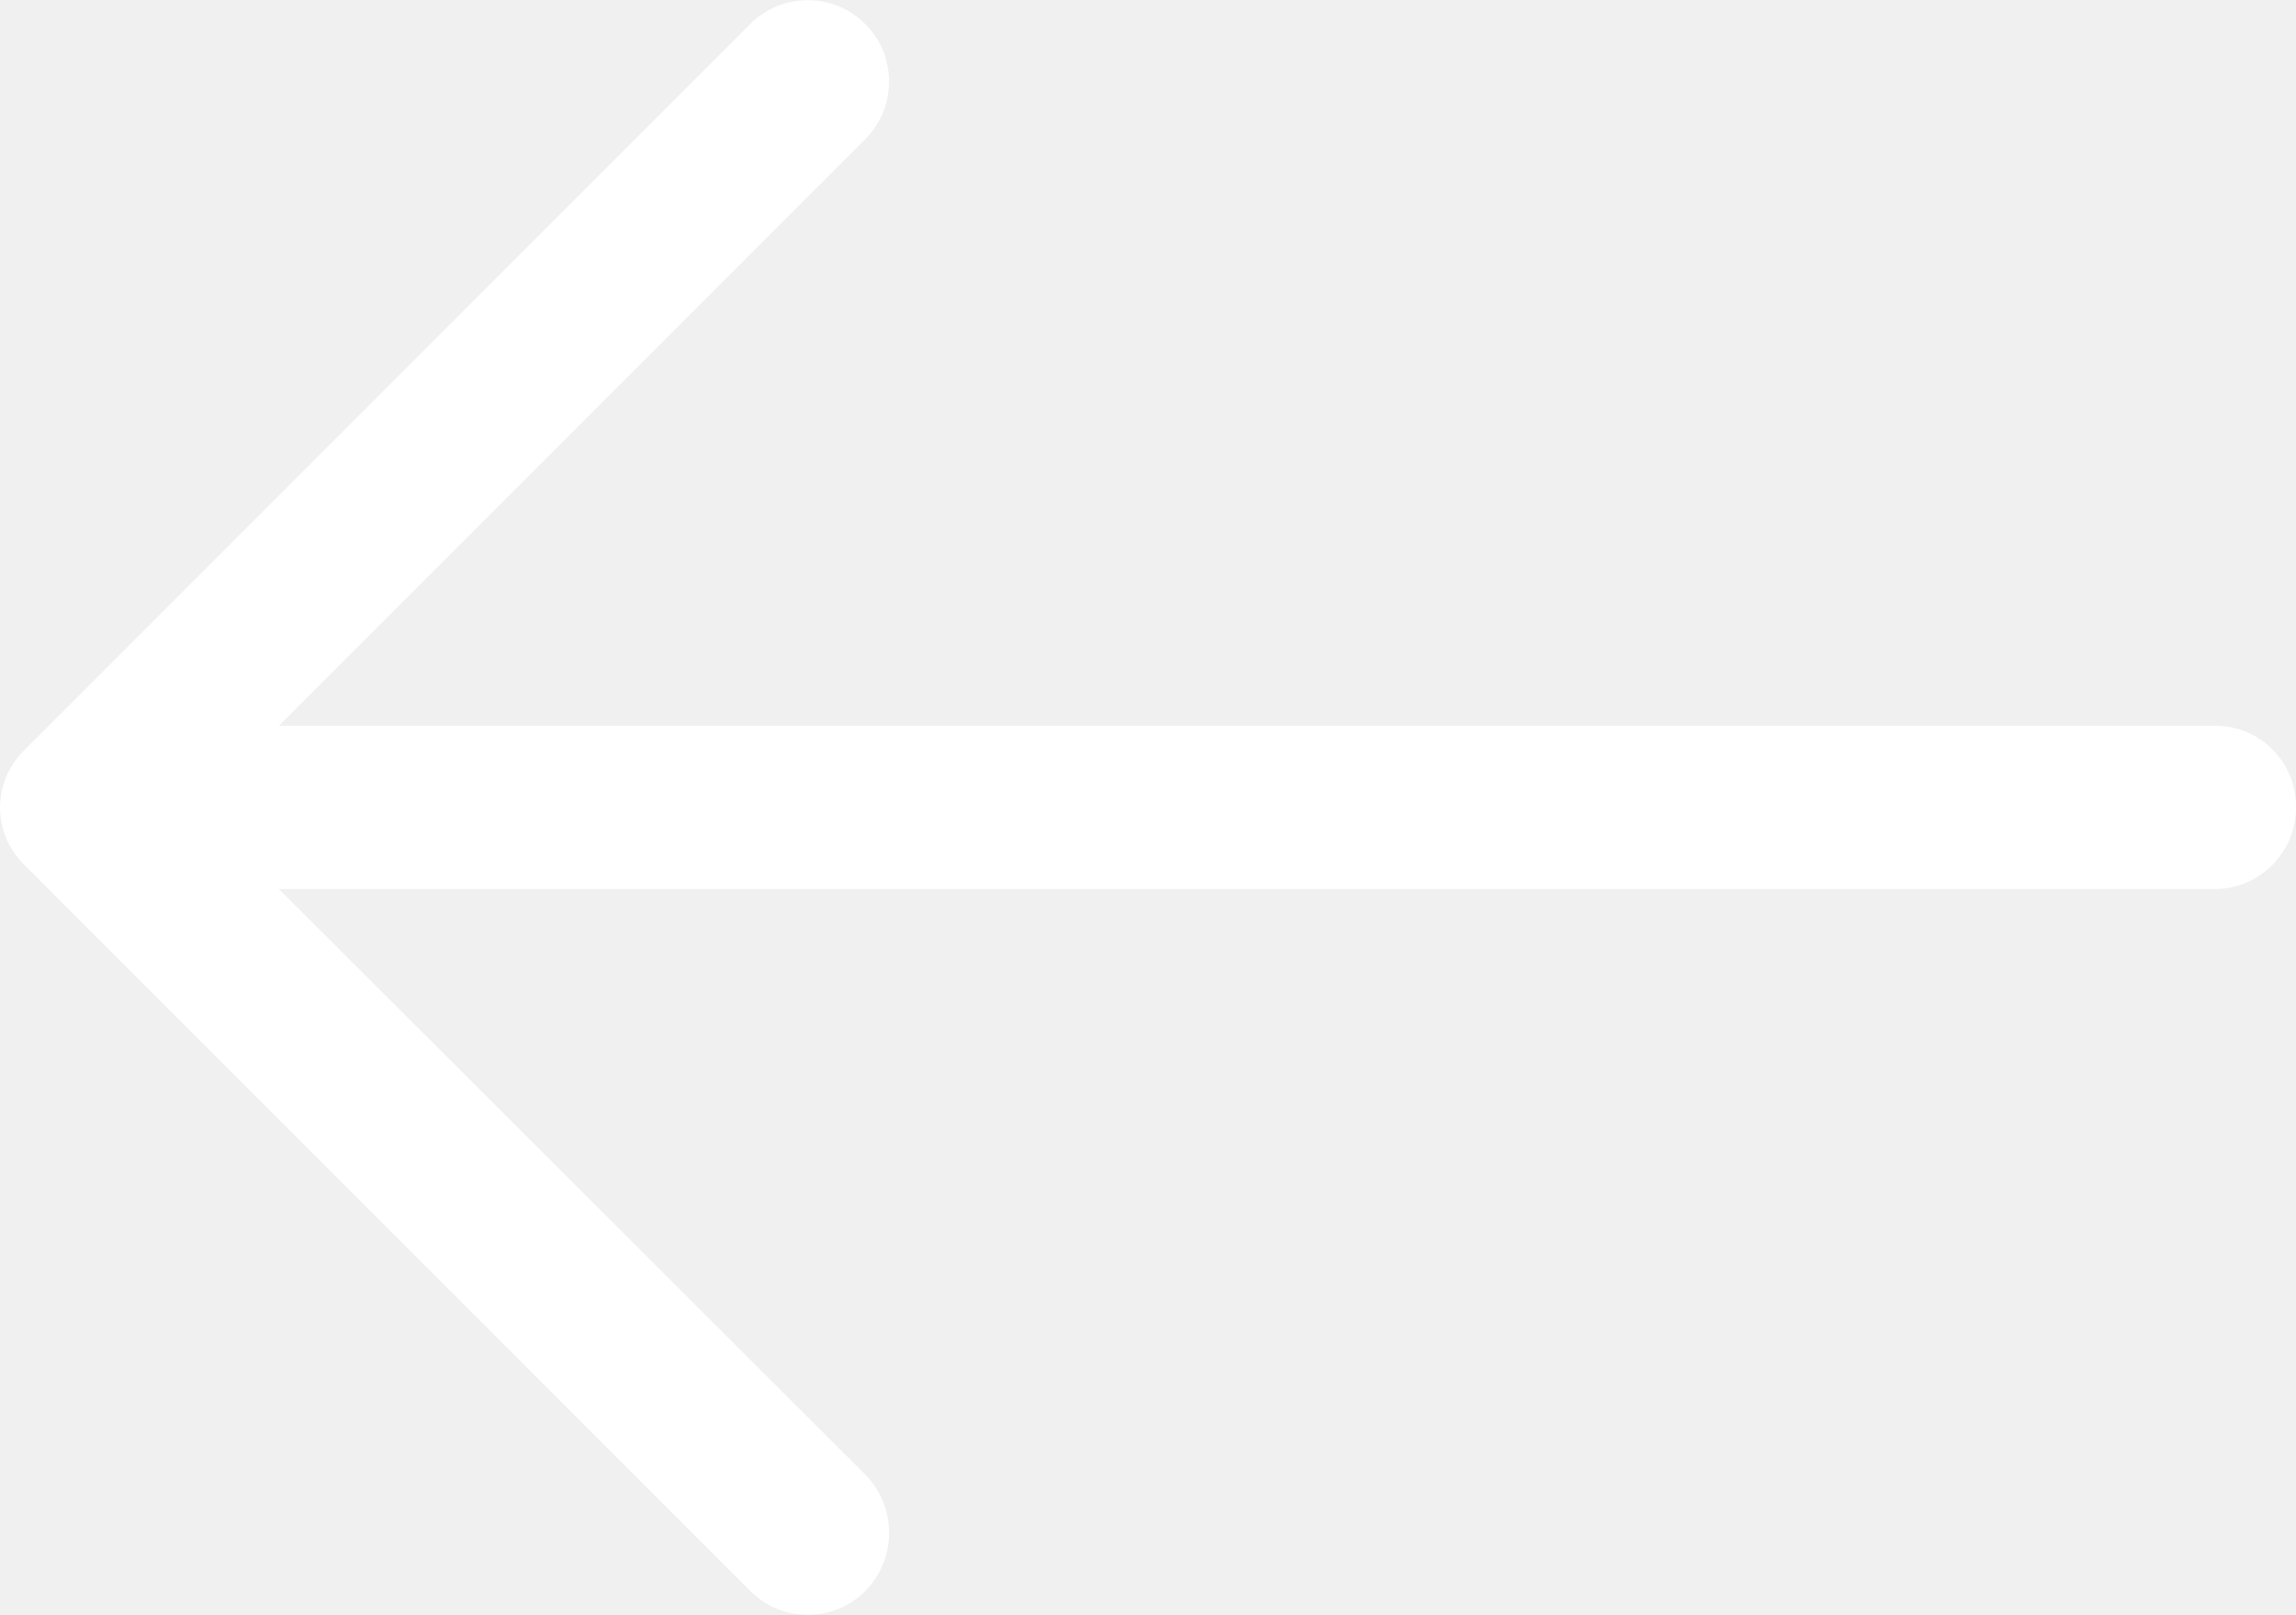
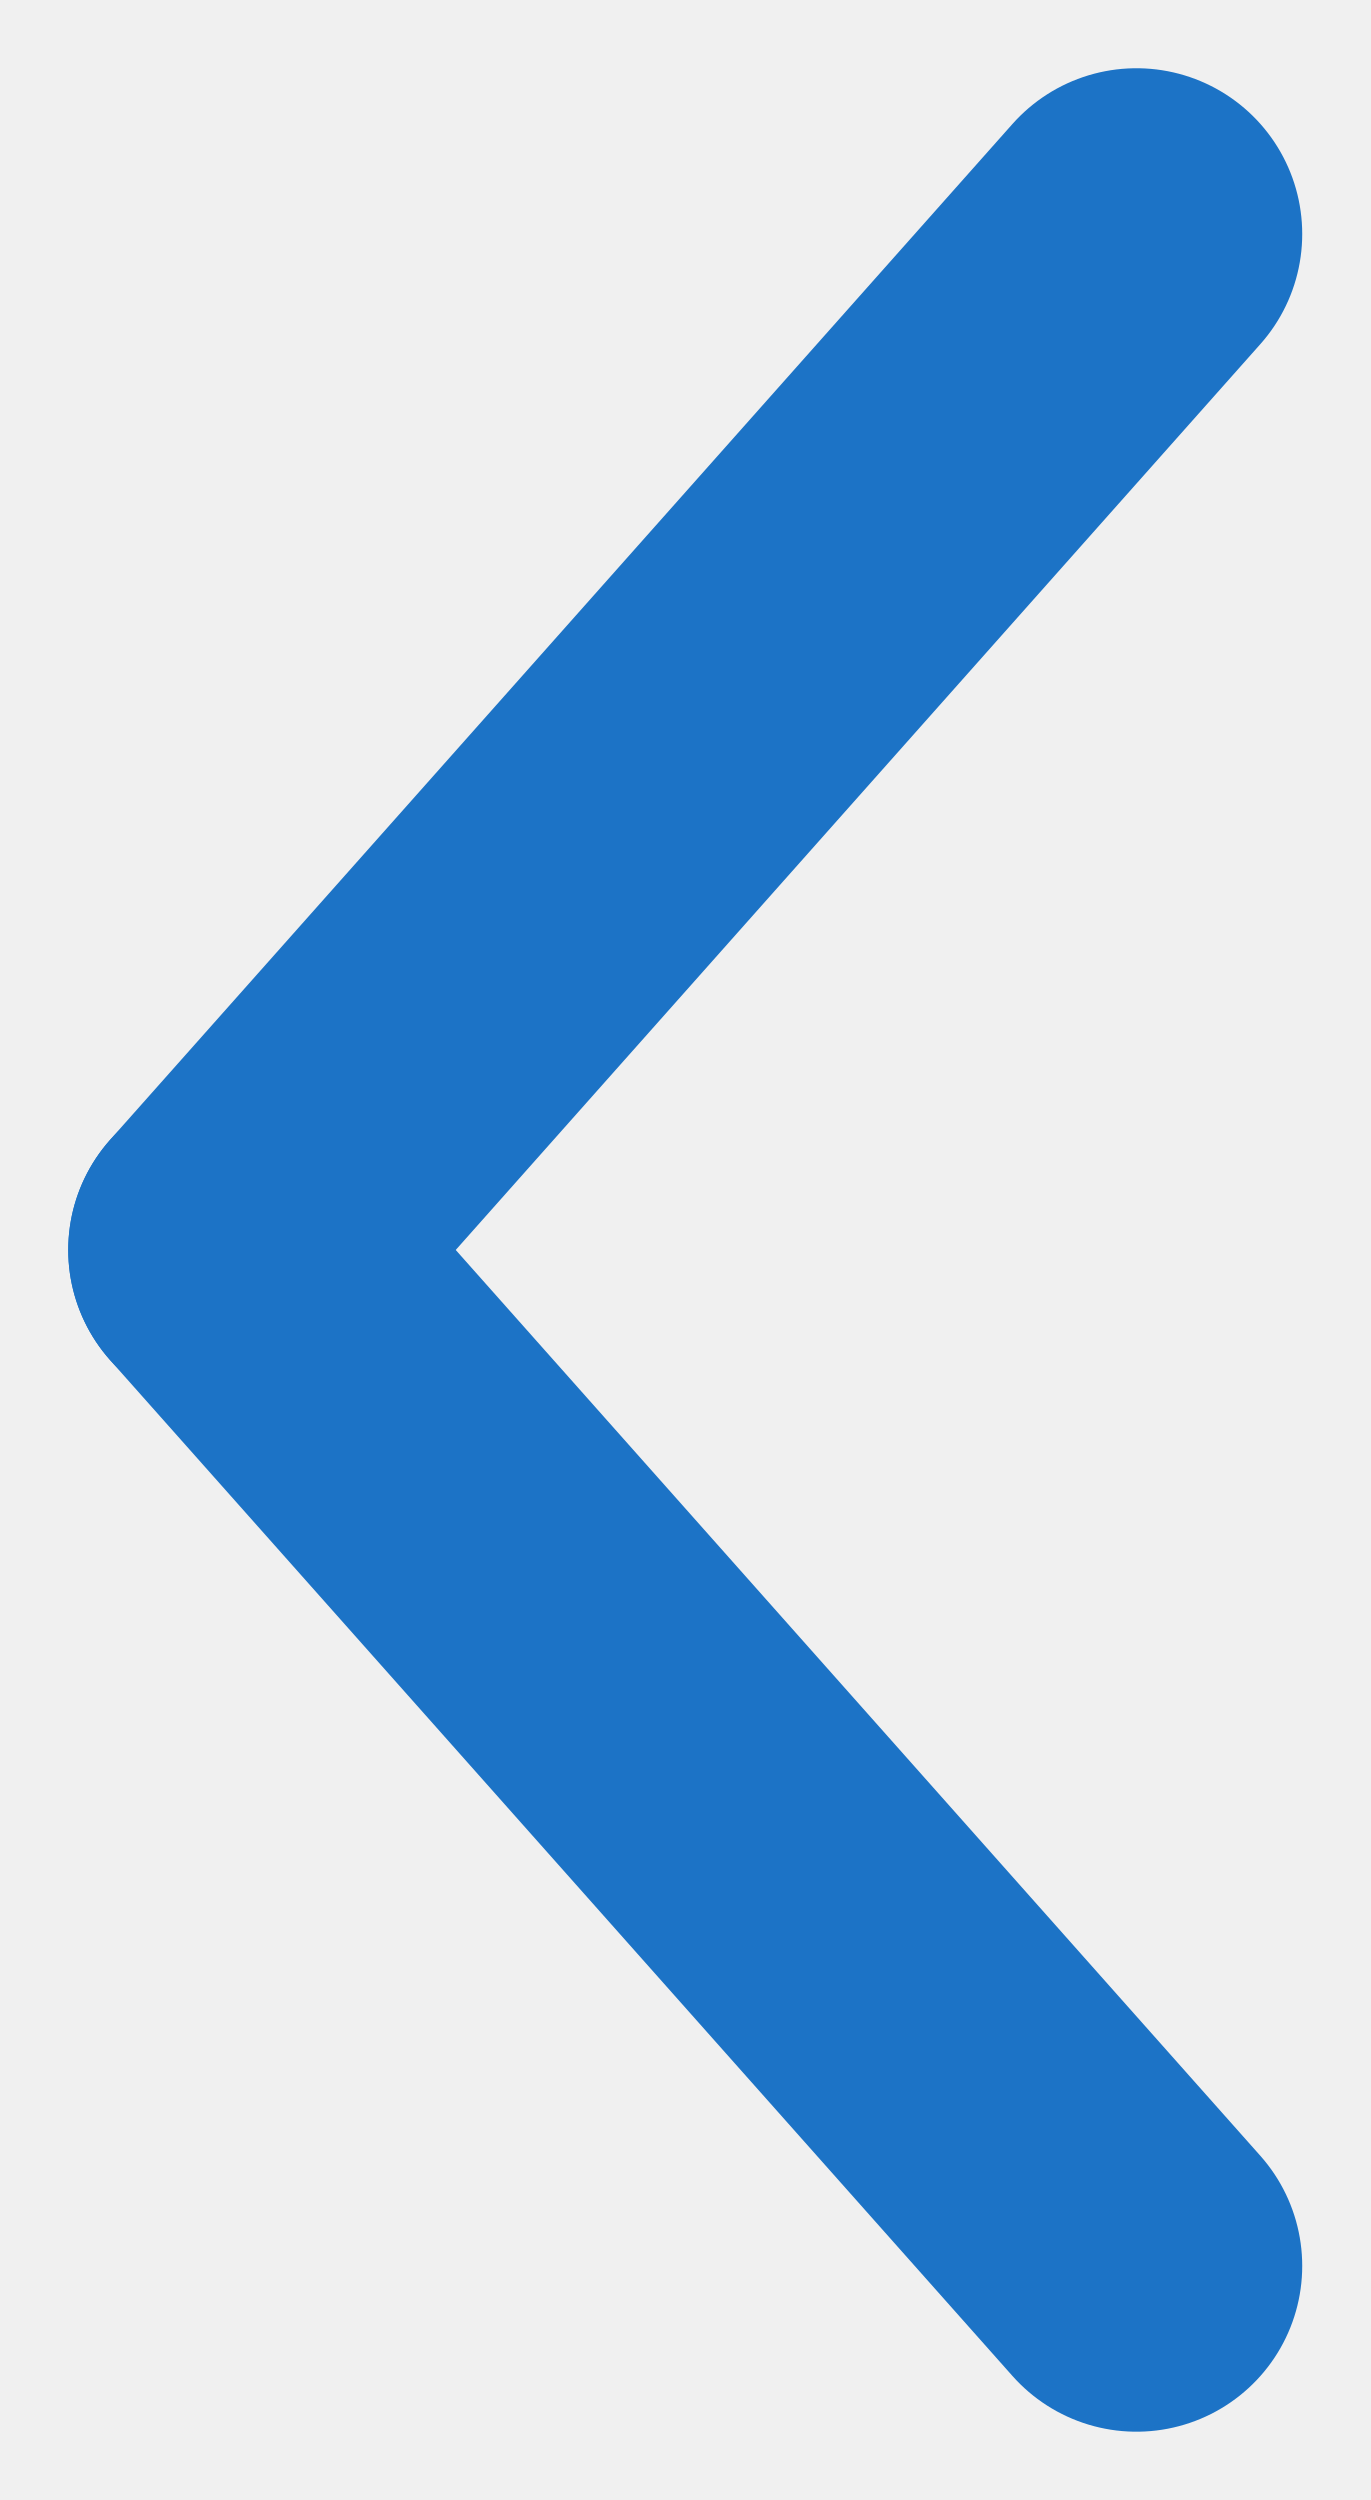
- <svg xmlns="http://www.w3.org/2000/svg" width="17.863" height="12.561" viewBox="0 0 17.863 12.561">
-   <path id="right-arrow_1_" data-name="right-arrow (1)" d="M5.834,4.863a.633.633,0,0,1,.9.891L2.17,10.319H17.233a.627.627,0,0,1,.63.631.634.634,0,0,1-.63.639H2.17l4.565,4.557a.646.646,0,0,1,0,.9.631.631,0,0,1-.9,0L.189,11.4a.62.62,0,0,1,0-.891Z" transform="translate(0 -4.674)" fill="#fff" />
+ <svg xmlns="http://www.w3.org/2000/svg" width="20.669" height="37.703" viewBox="0 0 20.669 37.703">
+   <g id="Group_927" data-name="Group 927" transform="translate(3.529 3.529)">
+     <line id="Line_141" data-name="Line 141" x1="13.61" y2="15.322" fill="none" stroke="#1c73c6" stroke-linecap="round" stroke-width="5" />
+     <line id="Line_142" data-name="Line 142" x1="13.61" y1="15.322" transform="translate(0 15.322)" fill="none" stroke="#1c73c6" stroke-linecap="round" stroke-width="5" />
+   </g>
</svg>
